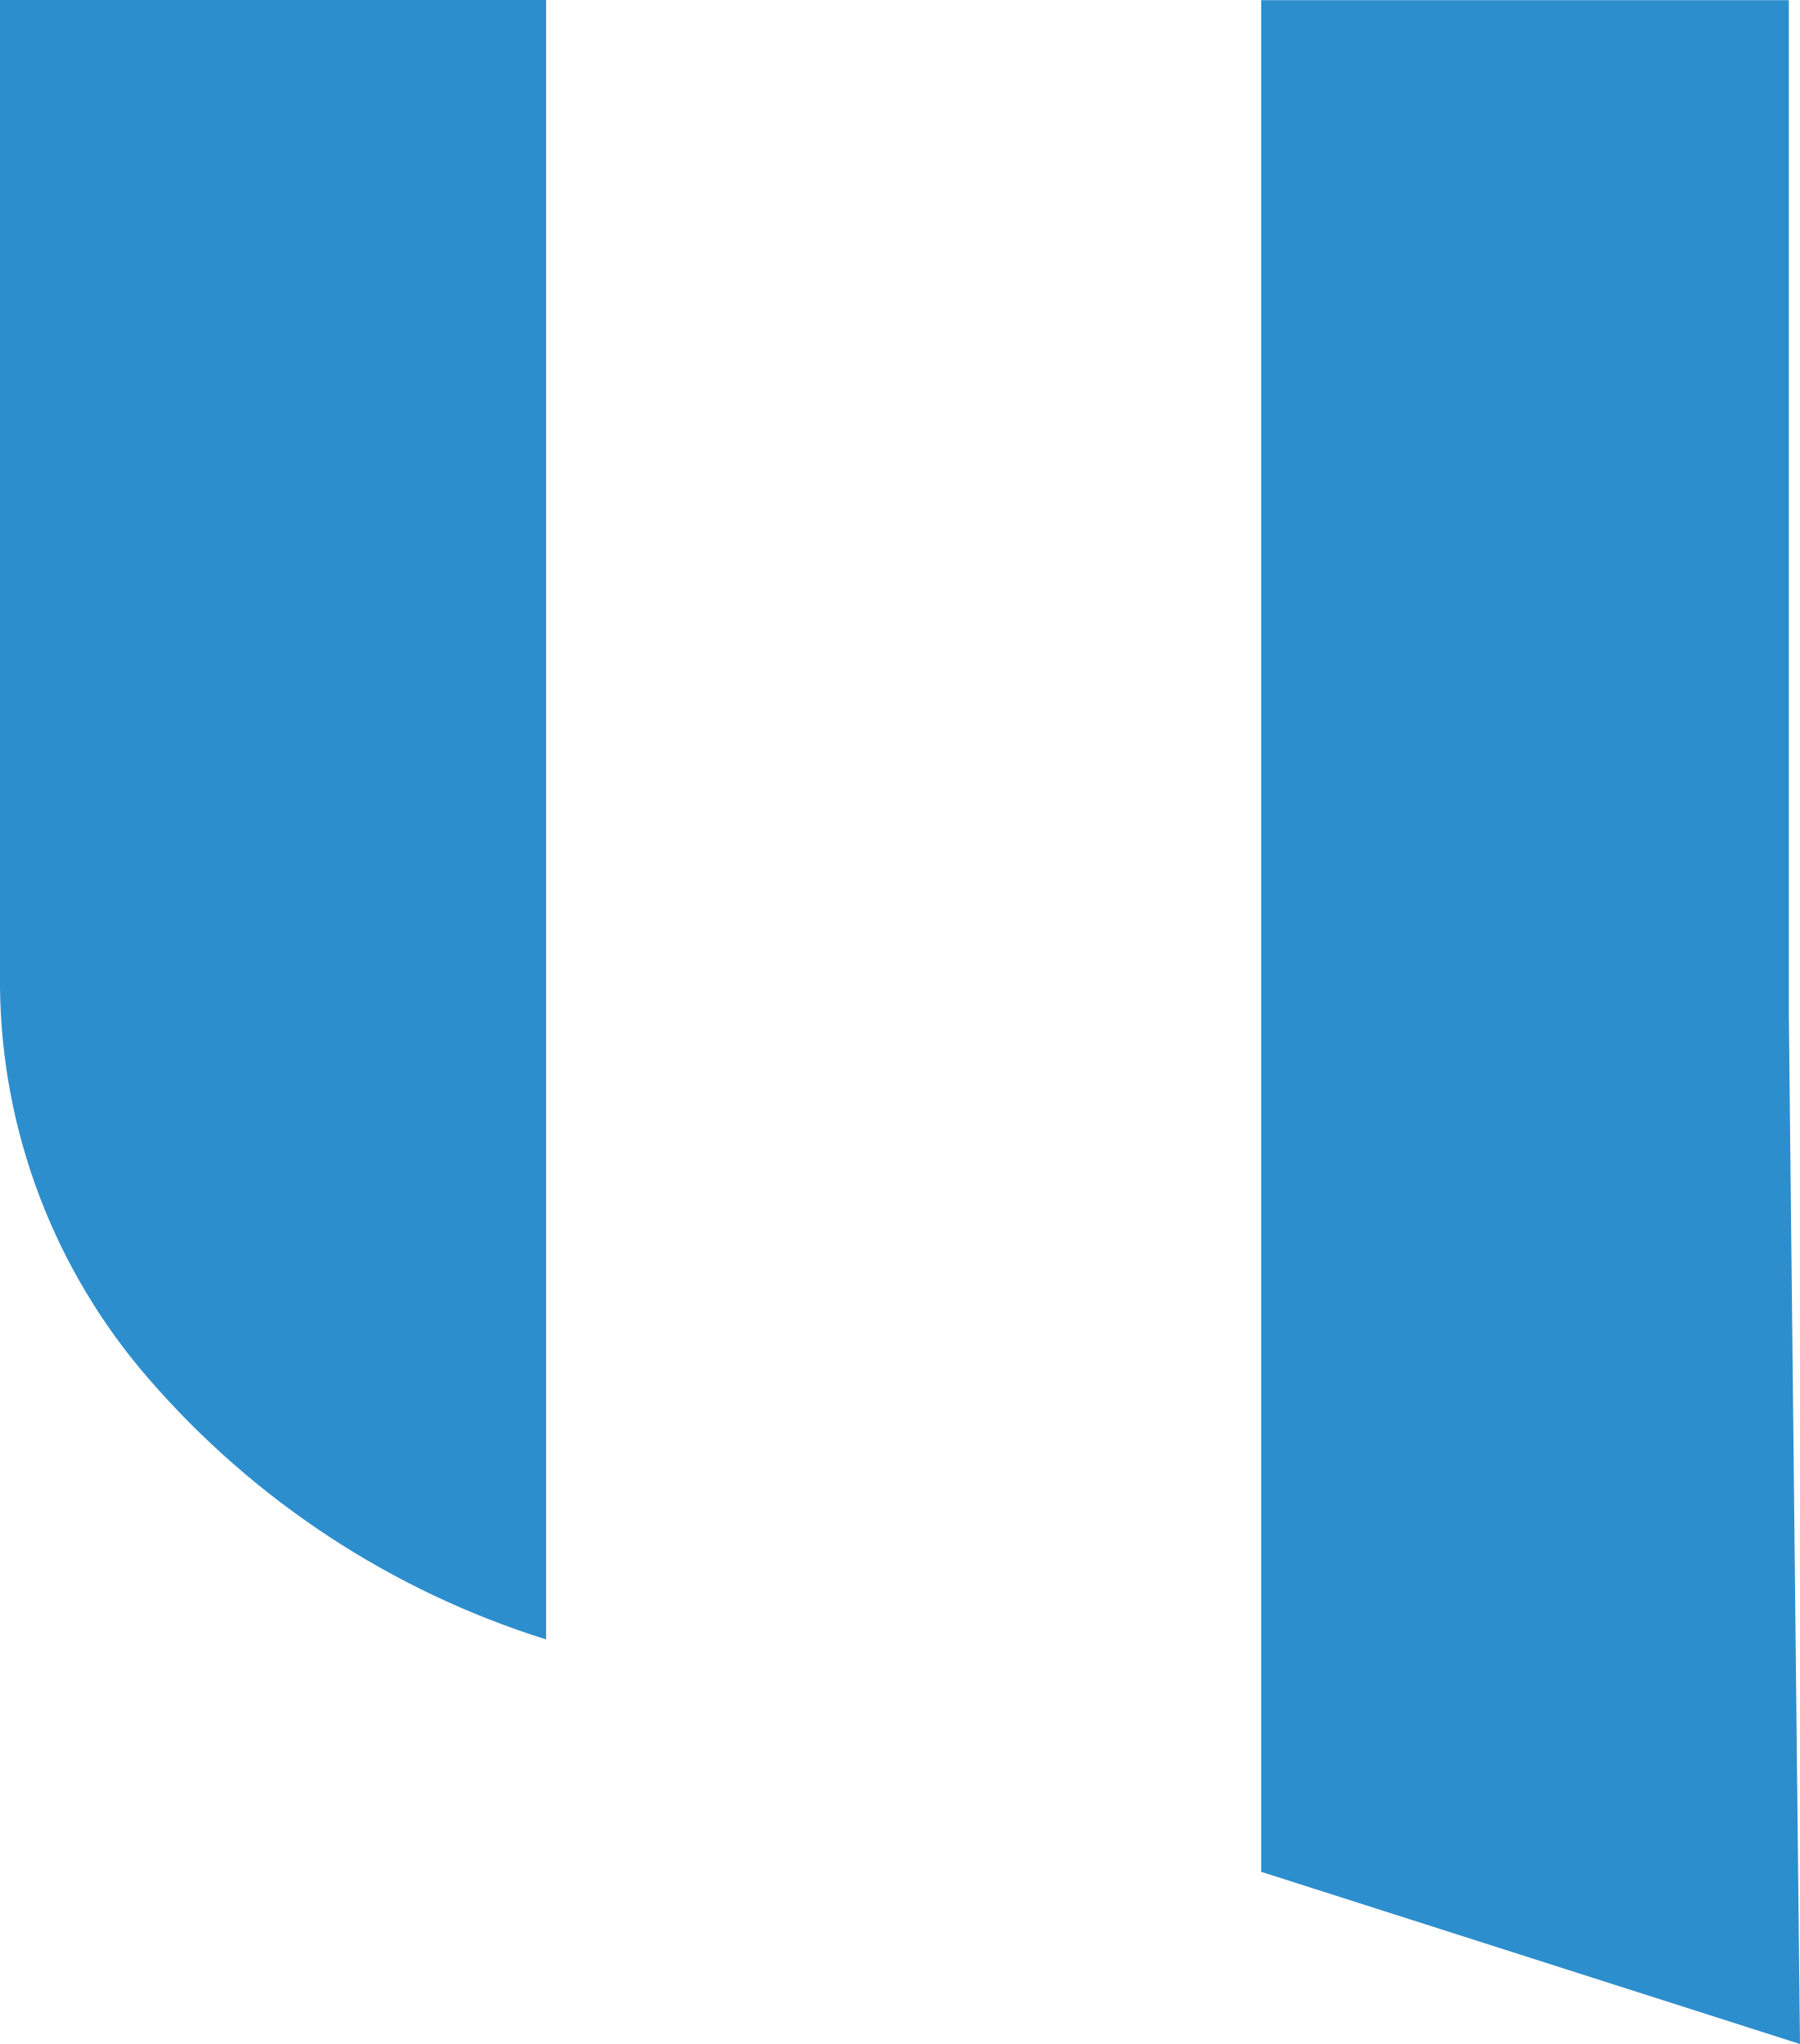
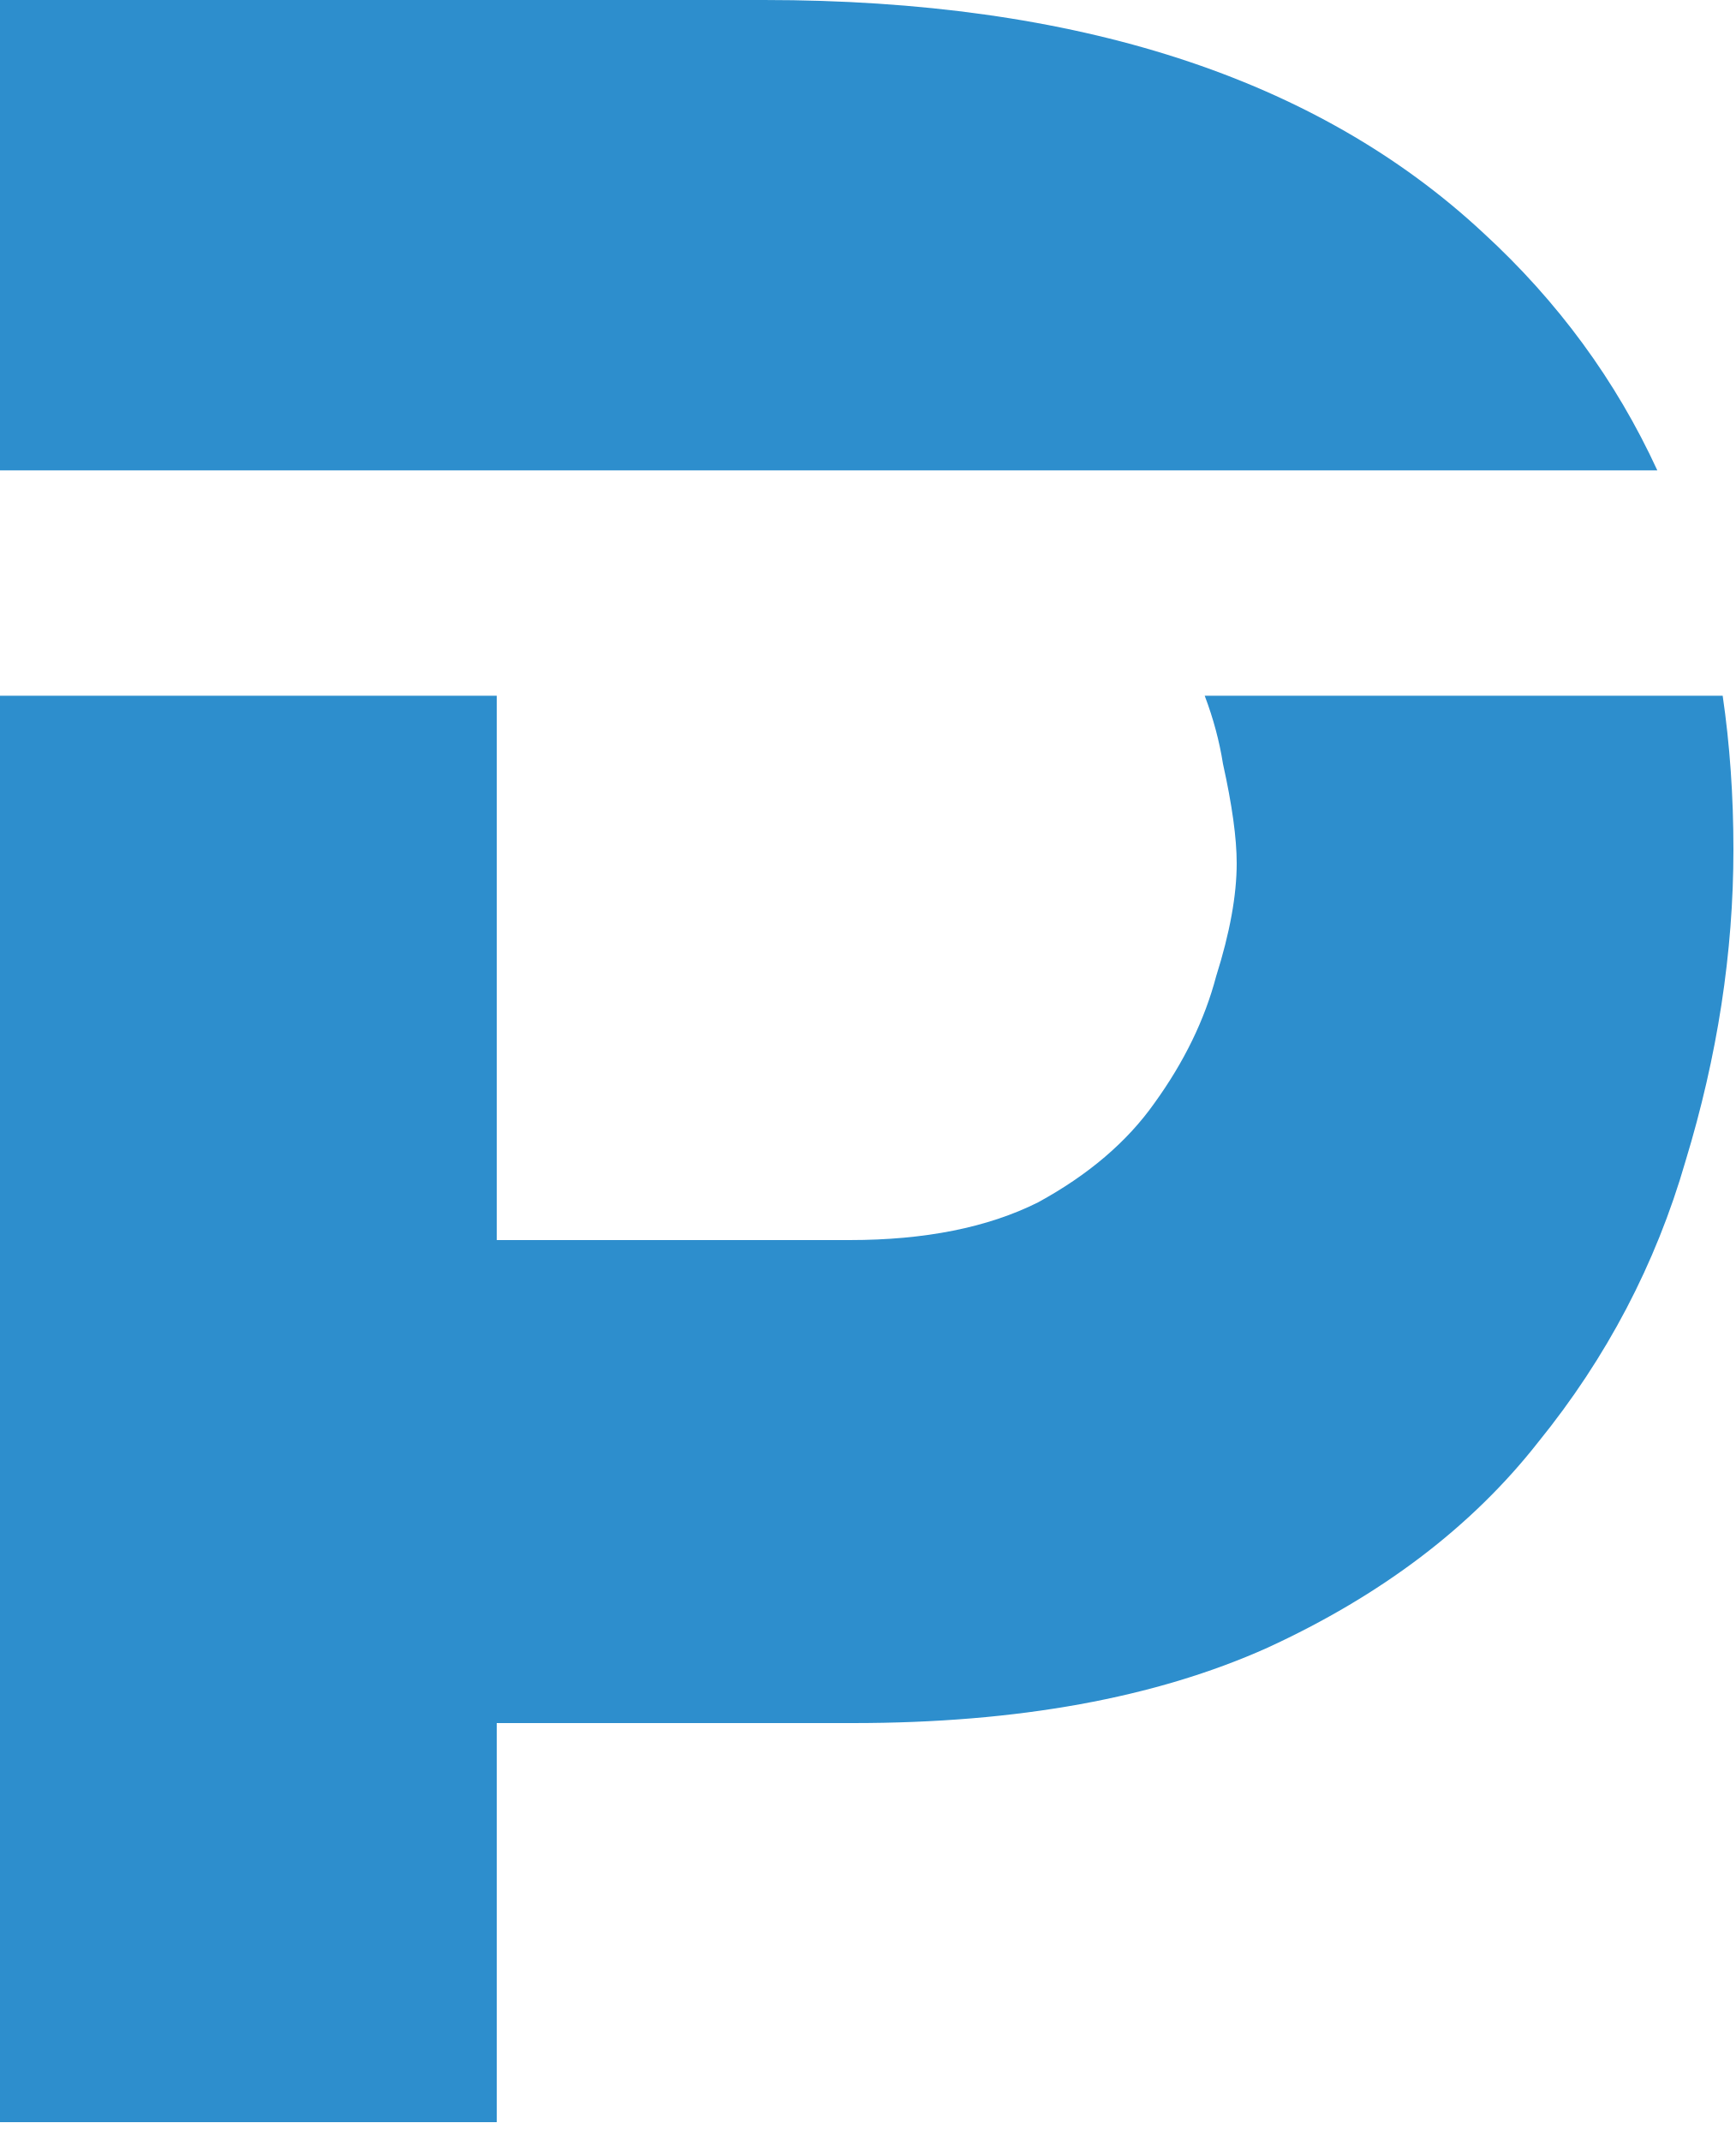
- <svg xmlns="http://www.w3.org/2000/svg" width="32.224" height="36.585" viewBox="0 0 32.224 36.585">
-   <path id="Subtraction_1" data-name="Subtraction 1" d="M32.223,52.241h0l-9.645-3.082v-33.5h9.446V33.8l.2,18.445ZM9.777,45h0A15.568,15.568,0,0,1,2.667,40.34a10.855,10.855,0,0,1-2.667-7V15.656H9.777Z" transform="translate(0 -15.656)" fill="#2d8ecd" />
+ <svg xmlns="http://www.w3.org/2000/svg" width="77" height="95" viewBox="0 0 77 95" fill="none">
+   <path d="M65.816 10.336C58.419 3.445 47.779 0 33.896 0H0V20.872H73.535C71.705 16.892 69.132 13.38 65.816 10.336Z" fill="#2D8ECD" />
+   <path d="M76.435 30.872H53.453C53.835 31.88 54.105 32.888 54.264 33.896C54.669 35.72 54.872 37.189 54.872 38.304C54.872 39.723 54.568 41.395 53.96 43.32C53.453 45.245 52.541 47.12 51.224 48.944C50.008 50.667 48.285 52.136 46.056 53.352C43.827 54.467 41.04 55.024 37.696 55.024H22.04V30.872H0V94.164H22.04V76.456H37.848C45.144 76.456 51.275 75.341 56.24 73.112C61.307 70.781 65.309 67.741 68.248 63.992C71.288 60.243 73.467 56.088 74.784 51.528C76.203 46.867 76.912 42.256 76.912 37.696C76.912 35.321 76.753 33.046 76.435 30.872Z" fill="#2D8ECD" />
</svg>
